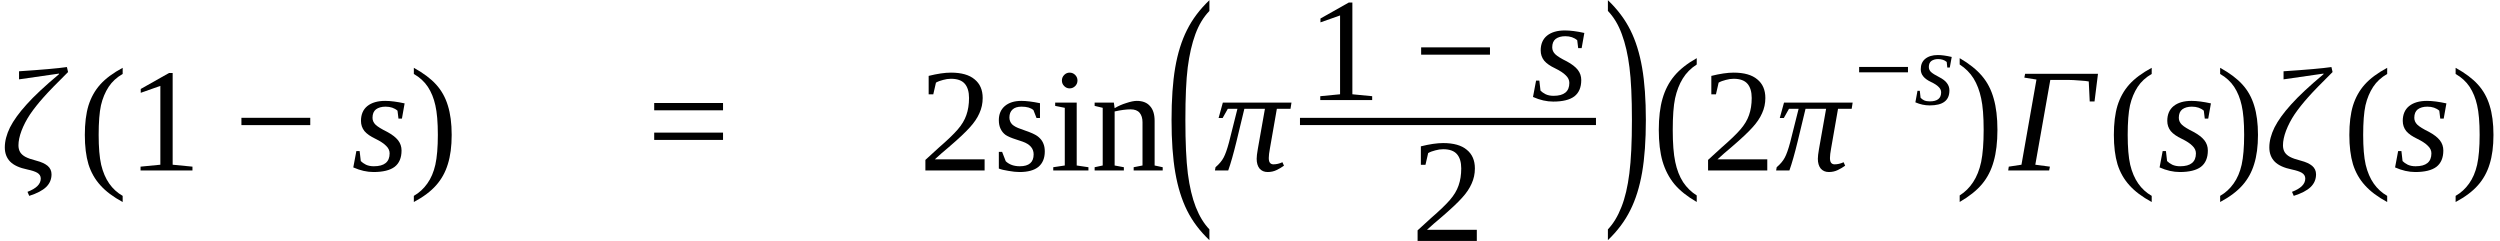
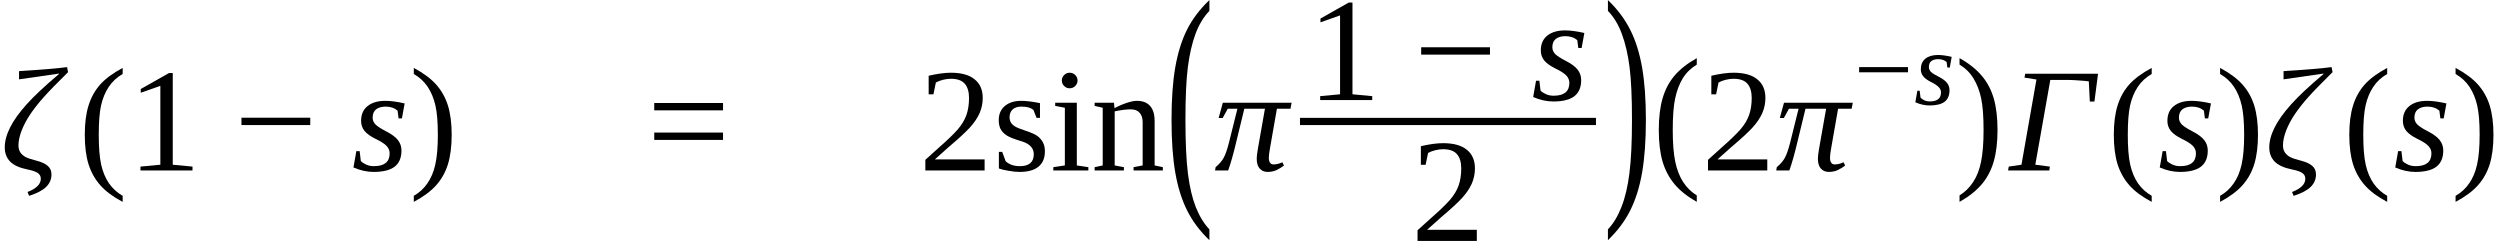
- <svg xmlns="http://www.w3.org/2000/svg" height="19.58pt" width="203.166pt" viewBox="0 -13.855 203.166 19.58">
-   <text font-size="12" text-anchor="middle" y="0" x="2.429" font-family="Times New Roman" font-style="italic" fill="black">ζ</text>
-   <g transform="translate(6.363281, 0)">
-     <g transform="translate(0, -3.984375)">
-       <text font-size="12.013" transform="scale(0.998927, 1)" text-anchor="middle" y="3.982" x="2" font-family="Times New Roman" fill="black">(</text>
+ <svg xmlns="http://www.w3.org/2000/svg" height="26.106pt" width="270.888pt" viewBox="0 -18.473 270.888 26.106">
+   <text font-size="16" text-anchor="middle" y="0" x="3.238" font-family="Times New Roman" font-style="italic" fill="black">ζ</text>
+   <g transform="translate(8.484375, 0)">
+     <g transform="translate(0, -5.3125)">
+       <text font-size="16.017" transform="scale(0.998927, 1)" text-anchor="middle" y="5.309" x="2.667" font-family="Times New Roman" fill="black">(</text>
    </g>
-     <g transform="translate(3.996094, 0)">
-       <text font-size="12" text-anchor="middle" y="0" x="3" font-family="Times New Roman" fill="black">1</text>
-       <g transform="translate(8.666664, -3.984375)">
-         <text font-size="12" text-anchor="middle" y="3.984" x="3.384" font-family="Times New Roman" fill="black">−</text>
+     <g transform="translate(5.328125, 0)">
+       <text font-size="16" text-anchor="middle" y="0" x="4" font-family="Times New Roman" fill="black">1</text>
+       <g transform="translate(11.55555, -5.3125)">
+         <text font-size="16" text-anchor="middle" y="5.312" x="4.512" font-family="Times New Roman" fill="black">−</text>
      </g>
-       <g transform="translate(18.10091, 0)">
-         <text font-size="12" text-anchor="middle" y="0" x="2.446" font-family="Times New Roman" font-style="italic" fill="black">s</text>
+       <g transform="translate(24.13454, 0)">
+         <text font-size="16" text-anchor="middle" y="0" x="3.262" font-family="Times New Roman" font-style="italic" fill="black">s</text>
      </g>
    </g>
-     <g transform="translate(26.87825, -3.984375)">
-       <text font-size="12.013" transform="scale(0.998927, 1)" text-anchor="middle" y="3.982" x="2" font-family="Times New Roman" fill="black">)</text>
+     <g transform="translate(35.83767, -5.3125)">
+       <text font-size="16.017" transform="scale(0.998927, 1)" text-anchor="middle" y="5.309" x="2.667" font-family="Times New Roman" fill="black">)</text>
    </g>
  </g>
-   <g transform="translate(37.23763, 0)" />
-   <g transform="translate(52.57096, -3.984375)">
-     <text font-size="12" text-anchor="middle" y="3.984" x="3.384" font-family="Times New Roman" fill="black">=</text>
+   <g transform="translate(49.65017, 0)" />
+   <g transform="translate(70.09461, -5.3125)">
+     <text font-size="16" text-anchor="middle" y="5.312" x="4.512" font-family="Times New Roman" fill="black">=</text>
  </g>
-   <g transform="translate(62.67188, 0)" />
-   <g transform="translate(74.67188, 0)">
-     <text font-size="12" text-anchor="middle" y="0" x="3" font-family="Times New Roman" fill="black">2</text>
+   <g transform="translate(83.5625, 0)" />
+   <g transform="translate(99.5625, 0)">
+     <text font-size="16" text-anchor="middle" y="0" x="4" font-family="Times New Roman" fill="black">2</text>
  </g>
-   <g transform="translate(80.67188, 0)">
-     <text font-size="12" text-anchor="middle" y="0" x="7.002" font-family="Times New Roman" fill="black">sin</text>
+   <g transform="translate(107.5625, 0)">
+     <text font-size="16" text-anchor="middle" y="0" x="9.336" font-family="Times New Roman" fill="black">sin</text>
  </g>
-   <g transform="translate(94.67578, 0)">
-     <g transform="translate(0, -3.984375)">
-       <text font-size="21.512" transform="scale(0.557819, 1)" text-anchor="middle" y="5.066" x="3.582" font-family="Times New Roman" fill="black">(</text>
+   <g transform="translate(126.2344, 0)">
+     <g transform="translate(0, -5.3125)">
+       <text font-size="28.683" transform="scale(0.557819, 1)" text-anchor="middle" y="6.755" x="4.776" font-family="Times New Roman" fill="black">(</text>
    </g>
-     <g transform="translate(3.996094, 0)">
-       <text font-size="12" text-anchor="middle" y="0" x="3.006" font-family="Times New Roman" font-style="italic" fill="black">π</text>
-       <g transform="translate(6.972656, -3.984375)">
-         <g transform="translate(0.585938, -1.740234)">
-           <text font-size="12" text-anchor="middle" y="0" x="3" font-family="Times New Roman" fill="black">1</text>
-           <g transform="translate(8.666664, -3.984375)">
-             <text font-size="12" text-anchor="middle" y="3.984" x="3.384" font-family="Times New Roman" fill="black">−</text>
+     <g transform="translate(5.328125, 0)">
+       <text font-size="16" text-anchor="middle" y="0" x="4.008" font-family="Times New Roman" font-style="italic" fill="black">π</text>
+       <g transform="translate(9.296875, -5.3125)">
+         <g transform="translate(0.78125, -2.320312)">
+           <text font-size="16" text-anchor="middle" y="0" x="4" font-family="Times New Roman" fill="black">1</text>
+           <g transform="translate(11.55555, -5.3125)">
+             <text font-size="16" text-anchor="middle" y="5.312" x="4.512" font-family="Times New Roman" fill="black">−</text>
          </g>
-           <g transform="translate(18.10091, 0)">
-             <text font-size="12" text-anchor="middle" y="0" x="2.446" font-family="Times New Roman" font-style="italic" fill="black">s</text>
+           <g transform="translate(24.13454, 0)">
+             <text font-size="16" text-anchor="middle" y="0" x="3.262" font-family="Times New Roman" font-style="italic" fill="black">s</text>
          </g>
        </g>
-         <g transform="translate(9.027016, 9.708984)">
-           <text font-size="12" text-anchor="middle" y="0" x="3" font-family="Times New Roman" fill="black">2</text>
+         <g transform="translate(12.03602, 12.94531)">
+           <text font-size="16" text-anchor="middle" y="0" x="4" font-family="Times New Roman" fill="black">2</text>
        </g>
-         <line stroke-width="0.586" x1="0" y1="0" stroke="black" stroke-linecap="butt" stroke-dasharray="none" x2="24.054" y2="0" fill="none" />
+         <line y2="0" stroke-width="0.781" x2="32.072" stroke="black" stroke-linecap="butt" stroke-dasharray="none" y1="0" x1="0" fill="none" />
      </g>
    </g>
-     <g transform="translate(35.60872, -3.984375)">
-       <text font-size="21.512" transform="scale(0.557819, 1)" text-anchor="middle" y="5.066" x="3.582" font-family="Times New Roman" fill="black">)</text>
+     <g transform="translate(47.47829, -5.3125)">
+       <text font-size="28.683" transform="scale(0.557819, 1)" text-anchor="middle" y="6.755" x="4.776" font-family="Times New Roman" fill="black">)</text>
    </g>
  </g>
-   <g transform="translate(134.2806, 0)">
-     <g transform="translate(0, -3.984375)">
-       <text font-size="12.893" transform="scale(0.930744, 1)" text-anchor="middle" y="3.792" x="2.147" font-family="Times New Roman" fill="black">(</text>
+   <g transform="translate(179.0408, 0)">
+     <g transform="translate(0, -5.3125)">
+       <text font-size="17.191" transform="scale(0.930744, 1)" text-anchor="middle" y="5.056" x="2.862" font-family="Times New Roman" fill="black">(</text>
    </g>
-     <g transform="translate(3.996094, 0)">
-       <text font-size="12" text-anchor="middle" y="0" x="3" font-family="Times New Roman" fill="black">2</text>
-       <g transform="translate(6, 0)">
-         <text font-size="12" text-anchor="middle" y="0" x="3.006" font-family="Times New Roman" font-style="italic" fill="black">π</text>
-         <g transform="translate(6.386719, -5.367188)">
-           <g transform="translate(0, -2.828906)">
-             <text font-size="8.52" text-anchor="middle" y="2.829" x="2.402" font-family="Times New Roman" fill="black">−</text>
+     <g transform="translate(5.328125, 0)">
+       <text font-size="16" text-anchor="middle" y="0" x="4" font-family="Times New Roman" fill="black">2</text>
+       <g transform="translate(8, 0)">
+         <text font-size="16" text-anchor="middle" y="0" x="4.008" font-family="Times New Roman" font-style="italic" fill="black">π</text>
+         <g transform="translate(8.515625, -7.15625)">
+           <g transform="translate(0, -3.771875)">
+             <text font-size="11.36" text-anchor="middle" y="3.772" x="3.203" font-family="Times New Roman" fill="black">−</text>
          </g>
-           <g transform="translate(4.80498, 0)">
-             <text font-size="8.52" text-anchor="middle" y="0" x="1.737" font-family="Times New Roman" font-style="italic" fill="black">s</text>
+           <g transform="translate(6.406641, 0)">
+             <text font-size="11.36" text-anchor="middle" y="0" x="2.316" font-family="Times New Roman" font-style="italic" fill="black">s</text>
          </g>
        </g>
      </g>
    </g>
-     <g transform="translate(24.58248, -3.984375)">
-       <text font-size="12.893" transform="scale(0.930744, 1)" text-anchor="middle" y="3.792" x="2.147" font-family="Times New Roman" fill="black">)</text>
+     <g transform="translate(32.77664, -5.3125)">
+       <text font-size="17.191" transform="scale(0.930744, 1)" text-anchor="middle" y="5.056" x="2.862" font-family="Times New Roman" fill="black">)</text>
    </g>
  </g>
-   <g transform="translate(162.8592, 0)">
-     <text font-size="12" text-anchor="middle" y="0" x="3.847" font-family="Times New Roman" font-style="italic" fill="black">Γ</text>
+   <g transform="translate(217.1456, 0)">
+     <text font-size="16" text-anchor="middle" y="0" x="5.129" font-family="Times New Roman" font-style="italic" fill="black">Γ</text>
  </g>
-   <g transform="translate(171.2557, 0)">
-     <g transform="translate(0, -3.984375)">
-       <text font-size="12.013" transform="scale(0.998927, 1)" text-anchor="middle" y="3.982" x="2" font-family="Times New Roman" fill="black">(</text>
+   <g transform="translate(228.3409, 0)">
+     <g transform="translate(0, -5.3125)">
+       <text font-size="16.017" transform="scale(0.998927, 1)" text-anchor="middle" y="5.309" x="2.667" font-family="Times New Roman" fill="black">(</text>
    </g>
-     <g transform="translate(3.996094, 0)">
-       <text font-size="12" text-anchor="middle" y="0" x="2.446" font-family="Times New Roman" font-style="italic" fill="black">s</text>
+     <g transform="translate(5.328125, 0)">
+       <text font-size="16" text-anchor="middle" y="0" x="3.262" font-family="Times New Roman" font-style="italic" fill="black">s</text>
    </g>
-     <g transform="translate(8.777344, -3.984375)">
-       <text font-size="12.013" transform="scale(0.998927, 1)" text-anchor="middle" y="3.982" x="2" font-family="Times New Roman" fill="black">)</text>
+     <g transform="translate(11.70312, -5.3125)">
+       <text font-size="16.017" transform="scale(0.998927, 1)" text-anchor="middle" y="5.309" x="2.667" font-family="Times New Roman" fill="black">)</text>
    </g>
  </g>
-   <g transform="translate(184.0291, 0)">
-     <text font-size="12" text-anchor="middle" y="0" x="2.429" font-family="Times New Roman" font-style="italic" fill="black">ζ</text>
+   <g transform="translate(245.3721, 0)">
+     <text font-size="16" text-anchor="middle" y="0" x="3.238" font-family="Times New Roman" font-style="italic" fill="black">ζ</text>
  </g>
-   <g transform="translate(190.3924, 0)">
-     <g transform="translate(0, -3.984375)">
-       <text font-size="12.013" transform="scale(0.998927, 1)" text-anchor="middle" y="3.982" x="2" font-family="Times New Roman" fill="black">(</text>
+   <g transform="translate(253.8565, 0)">
+     <g transform="translate(0, -5.3125)">
+       <text font-size="16.017" transform="scale(0.998927, 1)" text-anchor="middle" y="5.309" x="2.667" font-family="Times New Roman" fill="black">(</text>
    </g>
-     <g transform="translate(3.996094, 0)">
-       <text font-size="12" text-anchor="middle" y="0" x="2.446" font-family="Times New Roman" font-style="italic" fill="black">s</text>
+     <g transform="translate(5.328125, 0)">
+       <text font-size="16" text-anchor="middle" y="0" x="3.262" font-family="Times New Roman" font-style="italic" fill="black">s</text>
    </g>
-     <g transform="translate(8.777344, -3.984375)">
-       <text font-size="12.013" transform="scale(0.998927, 1)" text-anchor="middle" y="3.982" x="2" font-family="Times New Roman" fill="black">)</text>
+     <g transform="translate(11.70312, -5.3125)">
+       <text font-size="16.017" transform="scale(0.998927, 1)" text-anchor="middle" y="5.309" x="2.667" font-family="Times New Roman" fill="black">)</text>
    </g>
  </g>
</svg>
